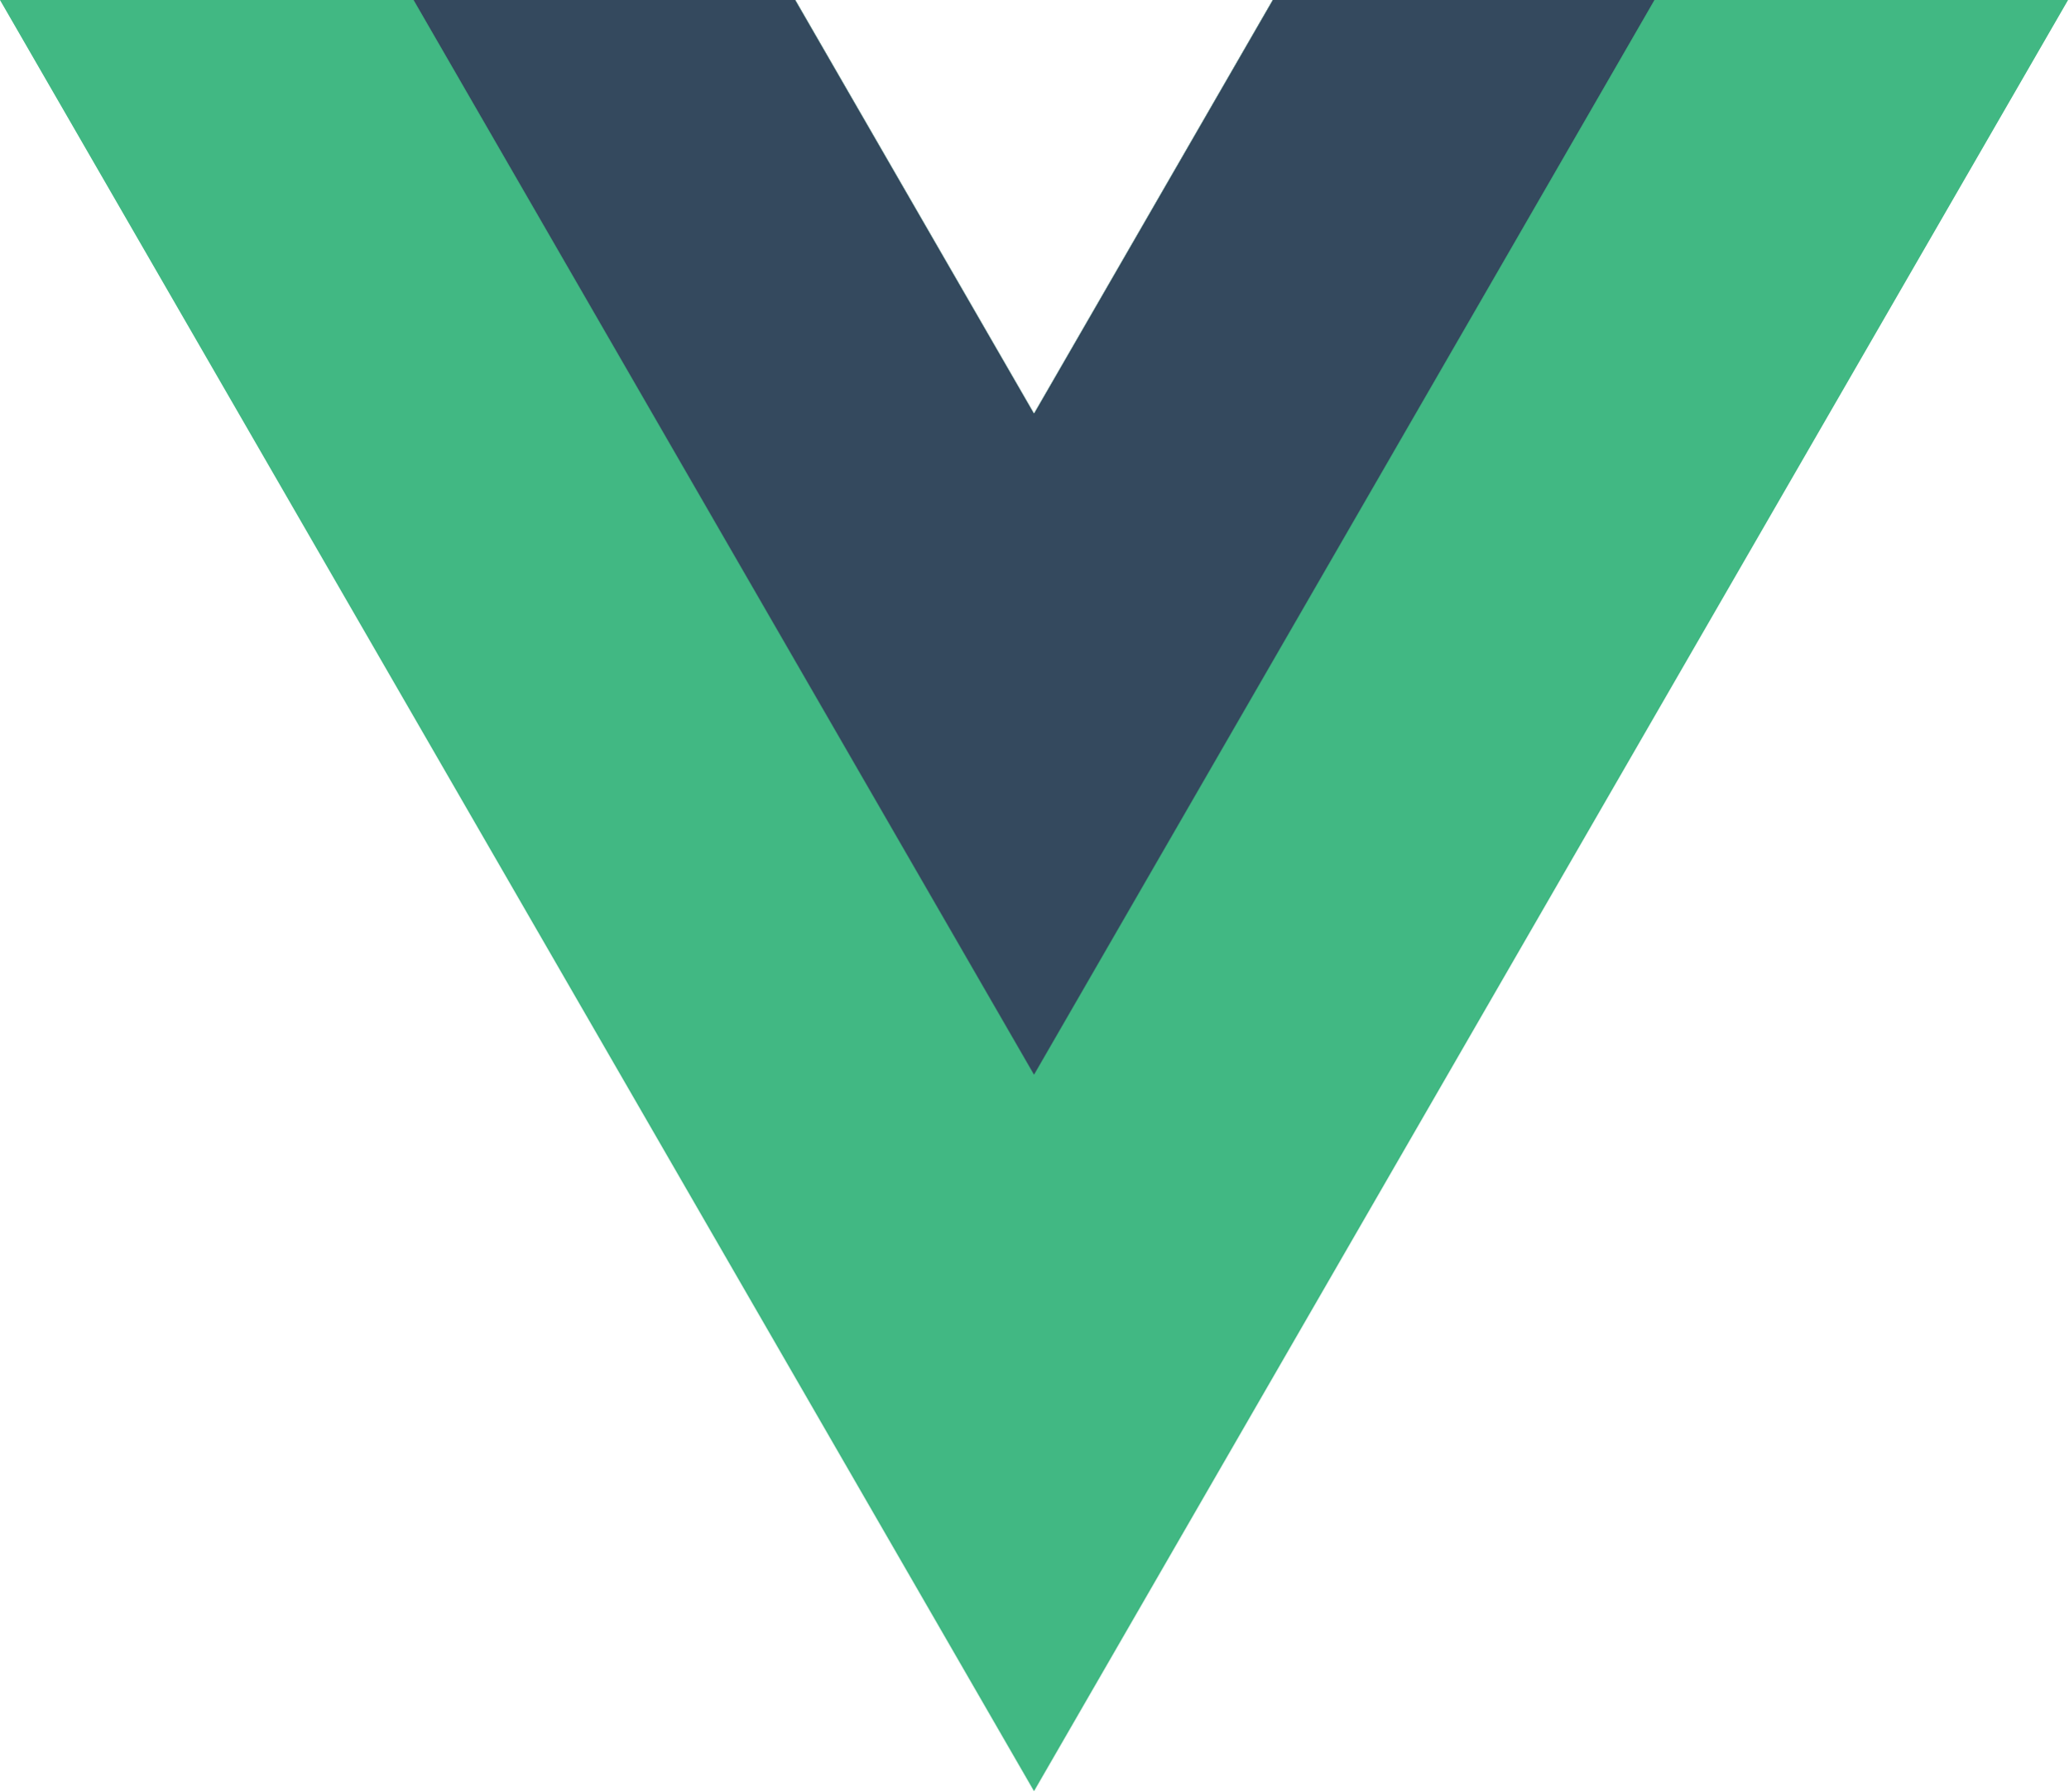
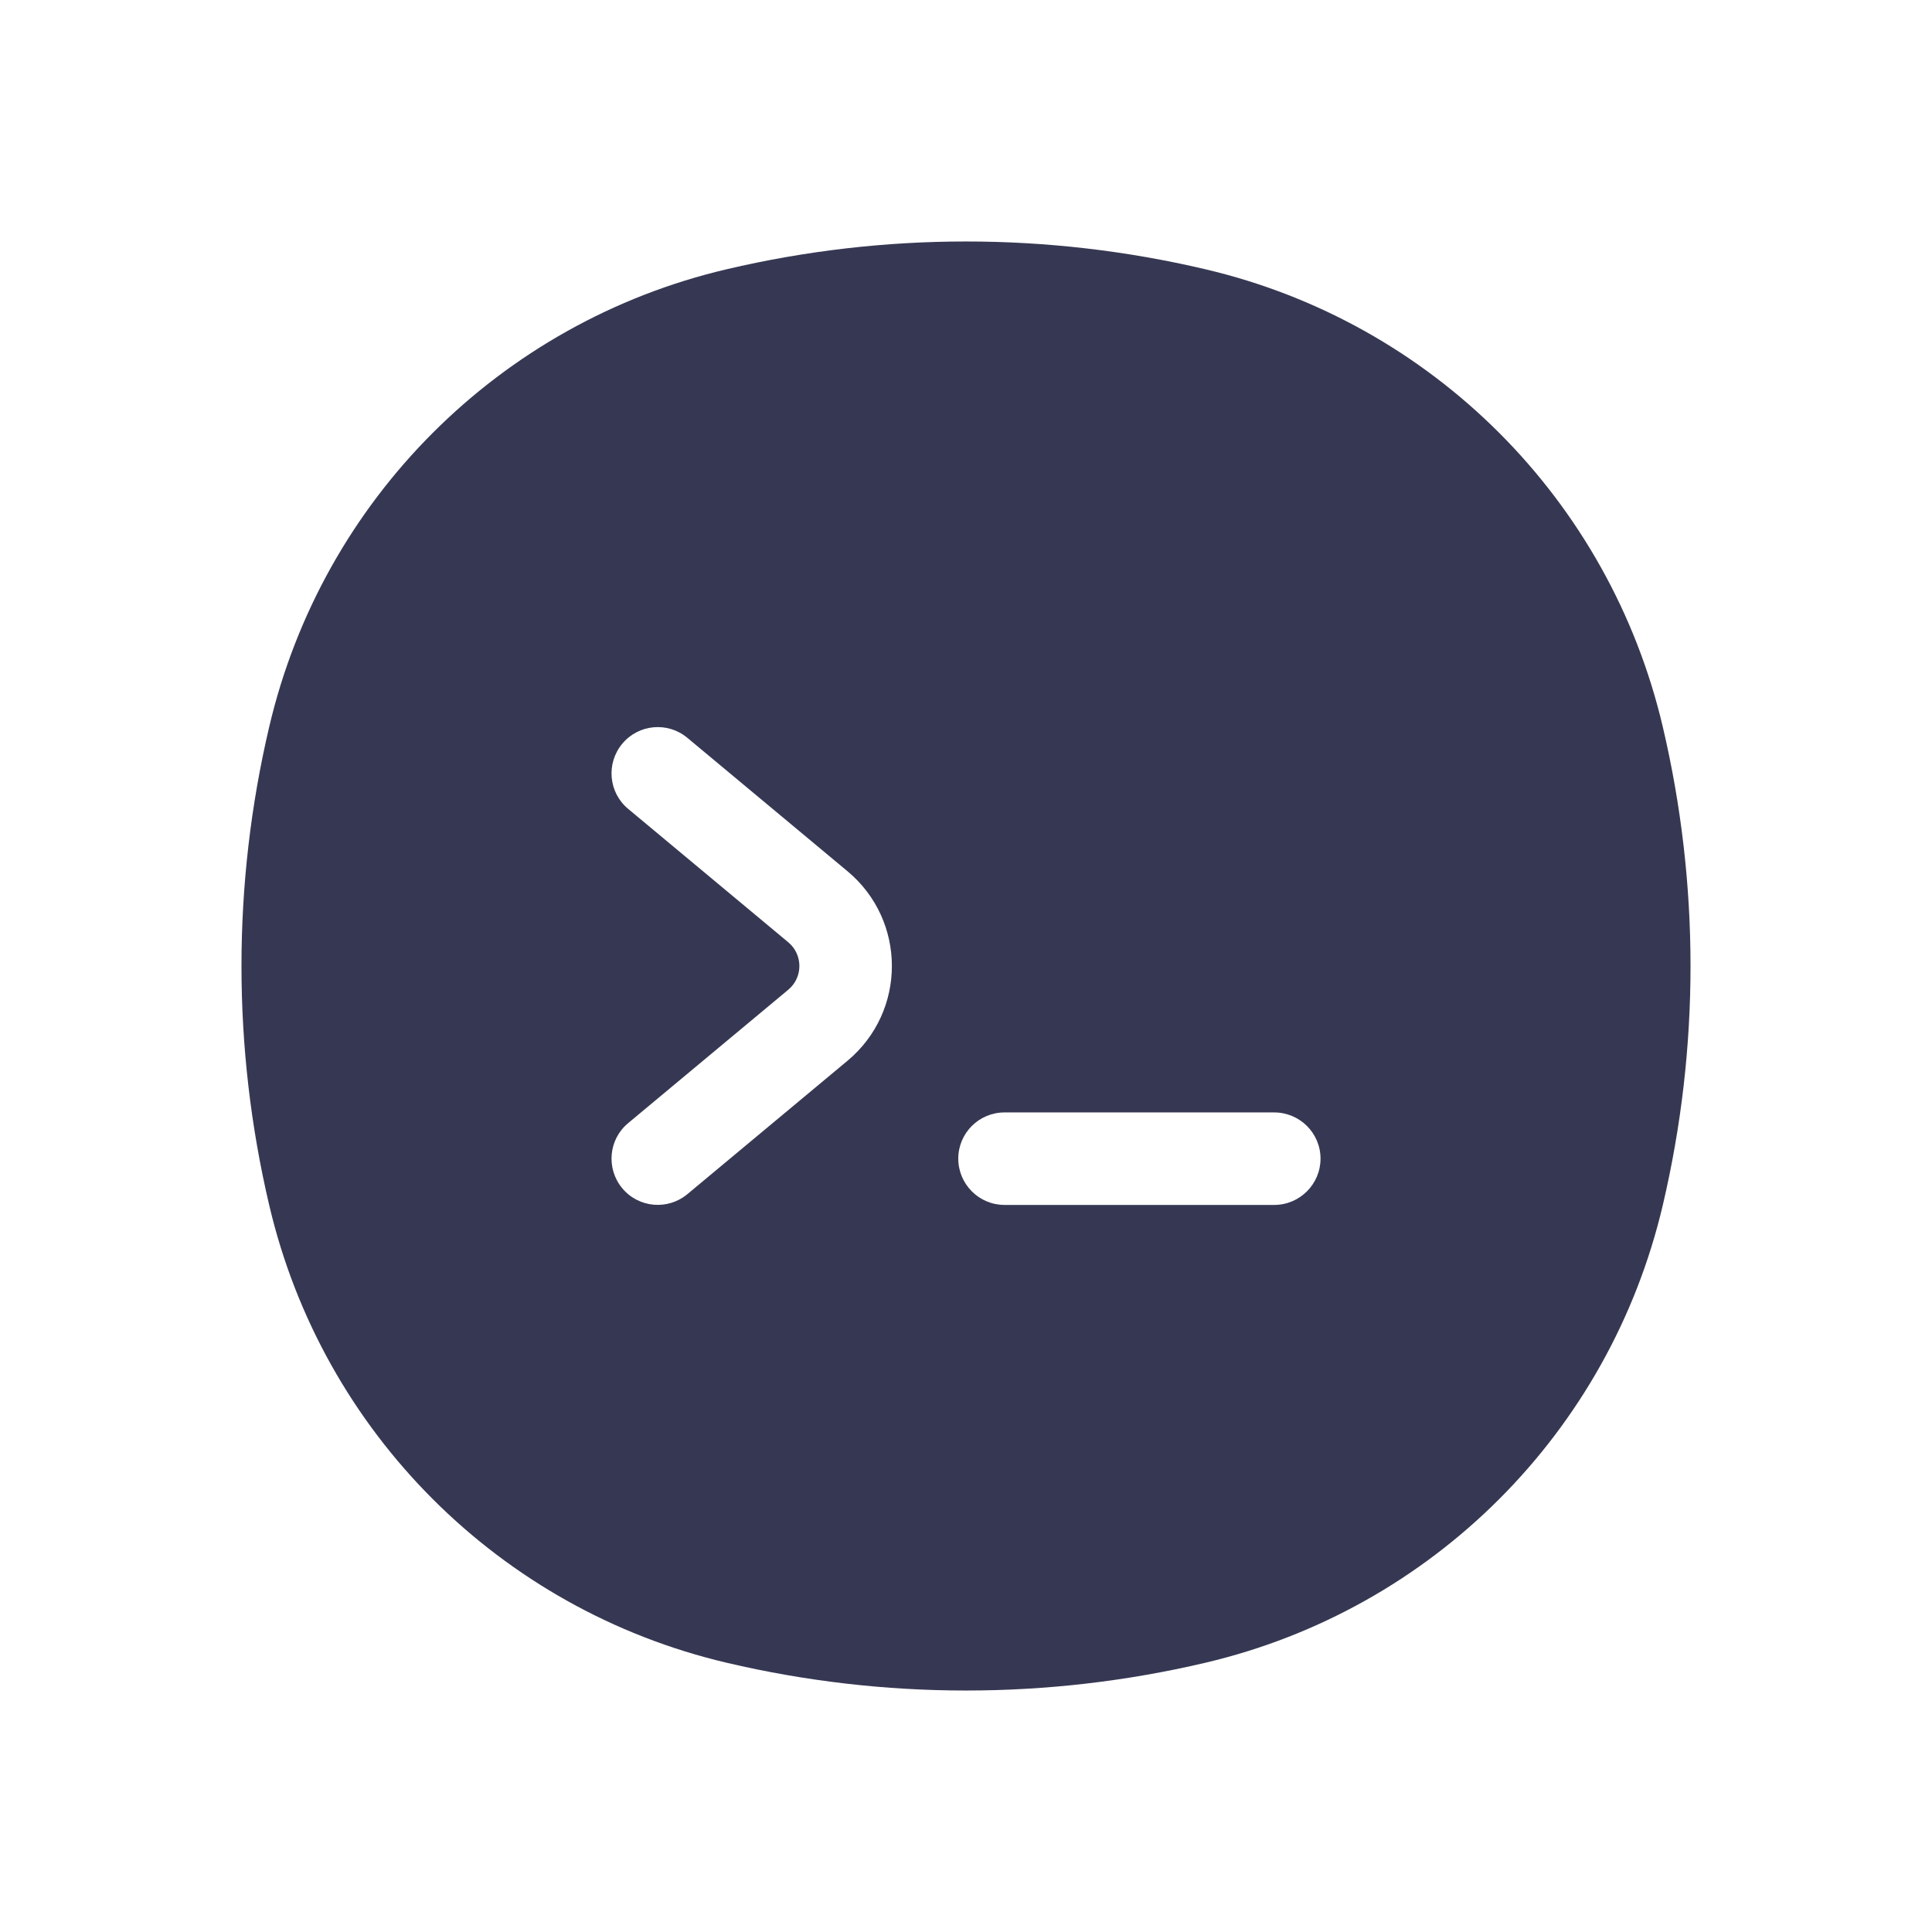
- <svg xmlns="http://www.w3.org/2000/svg" viewBox="0 0 261.76 226.69">
-   <path d="M161.096.001l-30.225 52.351L100.647.001H-.005l130.877 226.688L261.749.001z" fill="#41b883" />
-   <path d="M161.096.001l-30.225 52.351L100.647.001H52.346l78.526 136.01L209.398.001z" fill="#34495e" />
+ <svg xmlns="http://www.w3.org/2000/svg" viewBox="0 0 24 24" fill="none">
+   <g id="SVGRepo_bgCarrier" stroke-width="0" />
+   <g id="SVGRepo_tracerCarrier" stroke-linecap="round" stroke-linejoin="round" />
+   <g id="SVGRepo_iconCarrier">
+     <path fill-rule="evenodd" clip-rule="evenodd" d="M14.97 3.344C13.017 2.885 10.983 2.885 9.03 3.344C6.208 4.005 4.005 6.208 3.344 9.03C2.885 10.983 2.885 13.017 3.344 14.97C4.005 17.792 6.208 19.994 9.03 20.656C10.983 21.115 13.017 21.115 14.97 20.656C17.792 19.994 19.994 17.792 20.656 14.97C21.115 13.017 21.115 10.983 20.656 9.03C19.994 6.208 17.792 4.005 14.97 3.344ZM7.73 9.239C7.933 8.995 8.295 8.962 8.539 9.166L10.528 10.823C11.263 11.436 11.263 12.564 10.528 13.177L8.539 14.834C8.295 15.037 7.933 15.005 7.73 14.761C7.527 14.517 7.559 14.155 7.803 13.952L9.793 12.294C9.976 12.141 9.976 11.859 9.793 11.706L7.803 10.048C7.559 9.845 7.527 9.483 7.73 9.239ZM12.479 13.819C12.161 13.819 11.904 14.076 11.904 14.393C11.904 14.71 12.161 14.968 12.479 14.968H15.829C16.146 14.968 16.404 14.71 16.404 14.393C16.404 14.076 16.146 13.819 15.829 13.819H12.479Z" fill="#363853" />
+   </g>
</svg>
